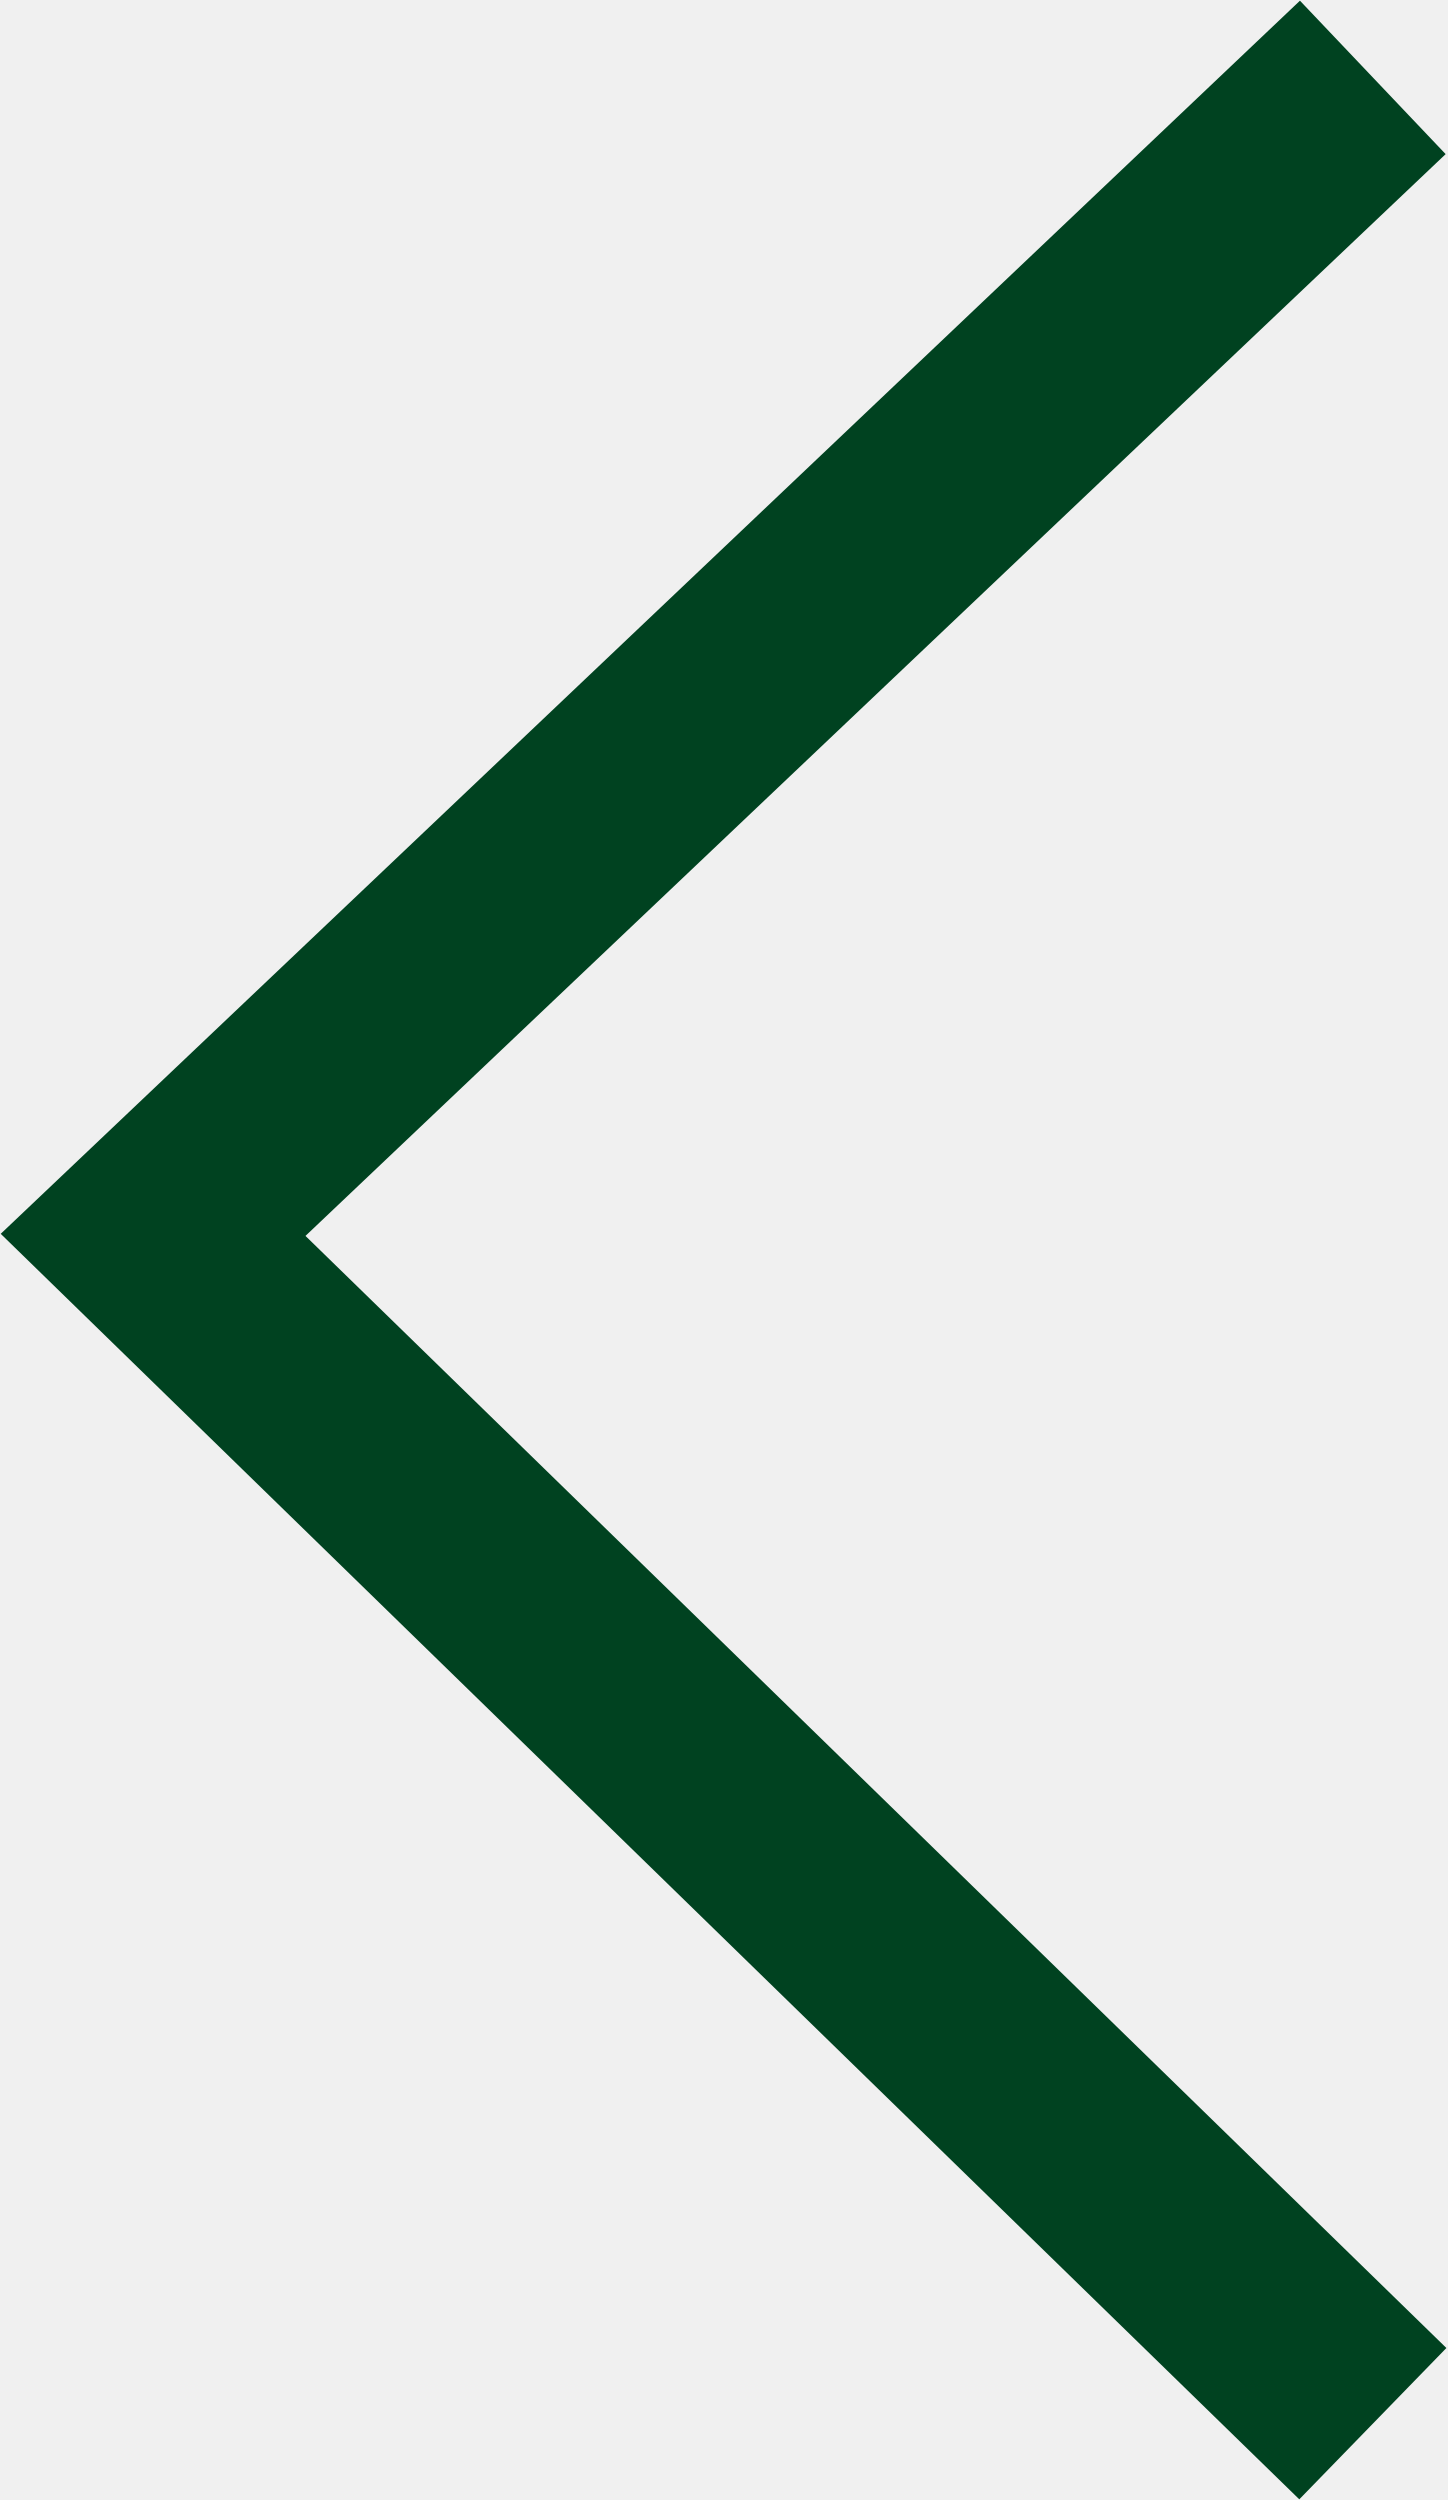
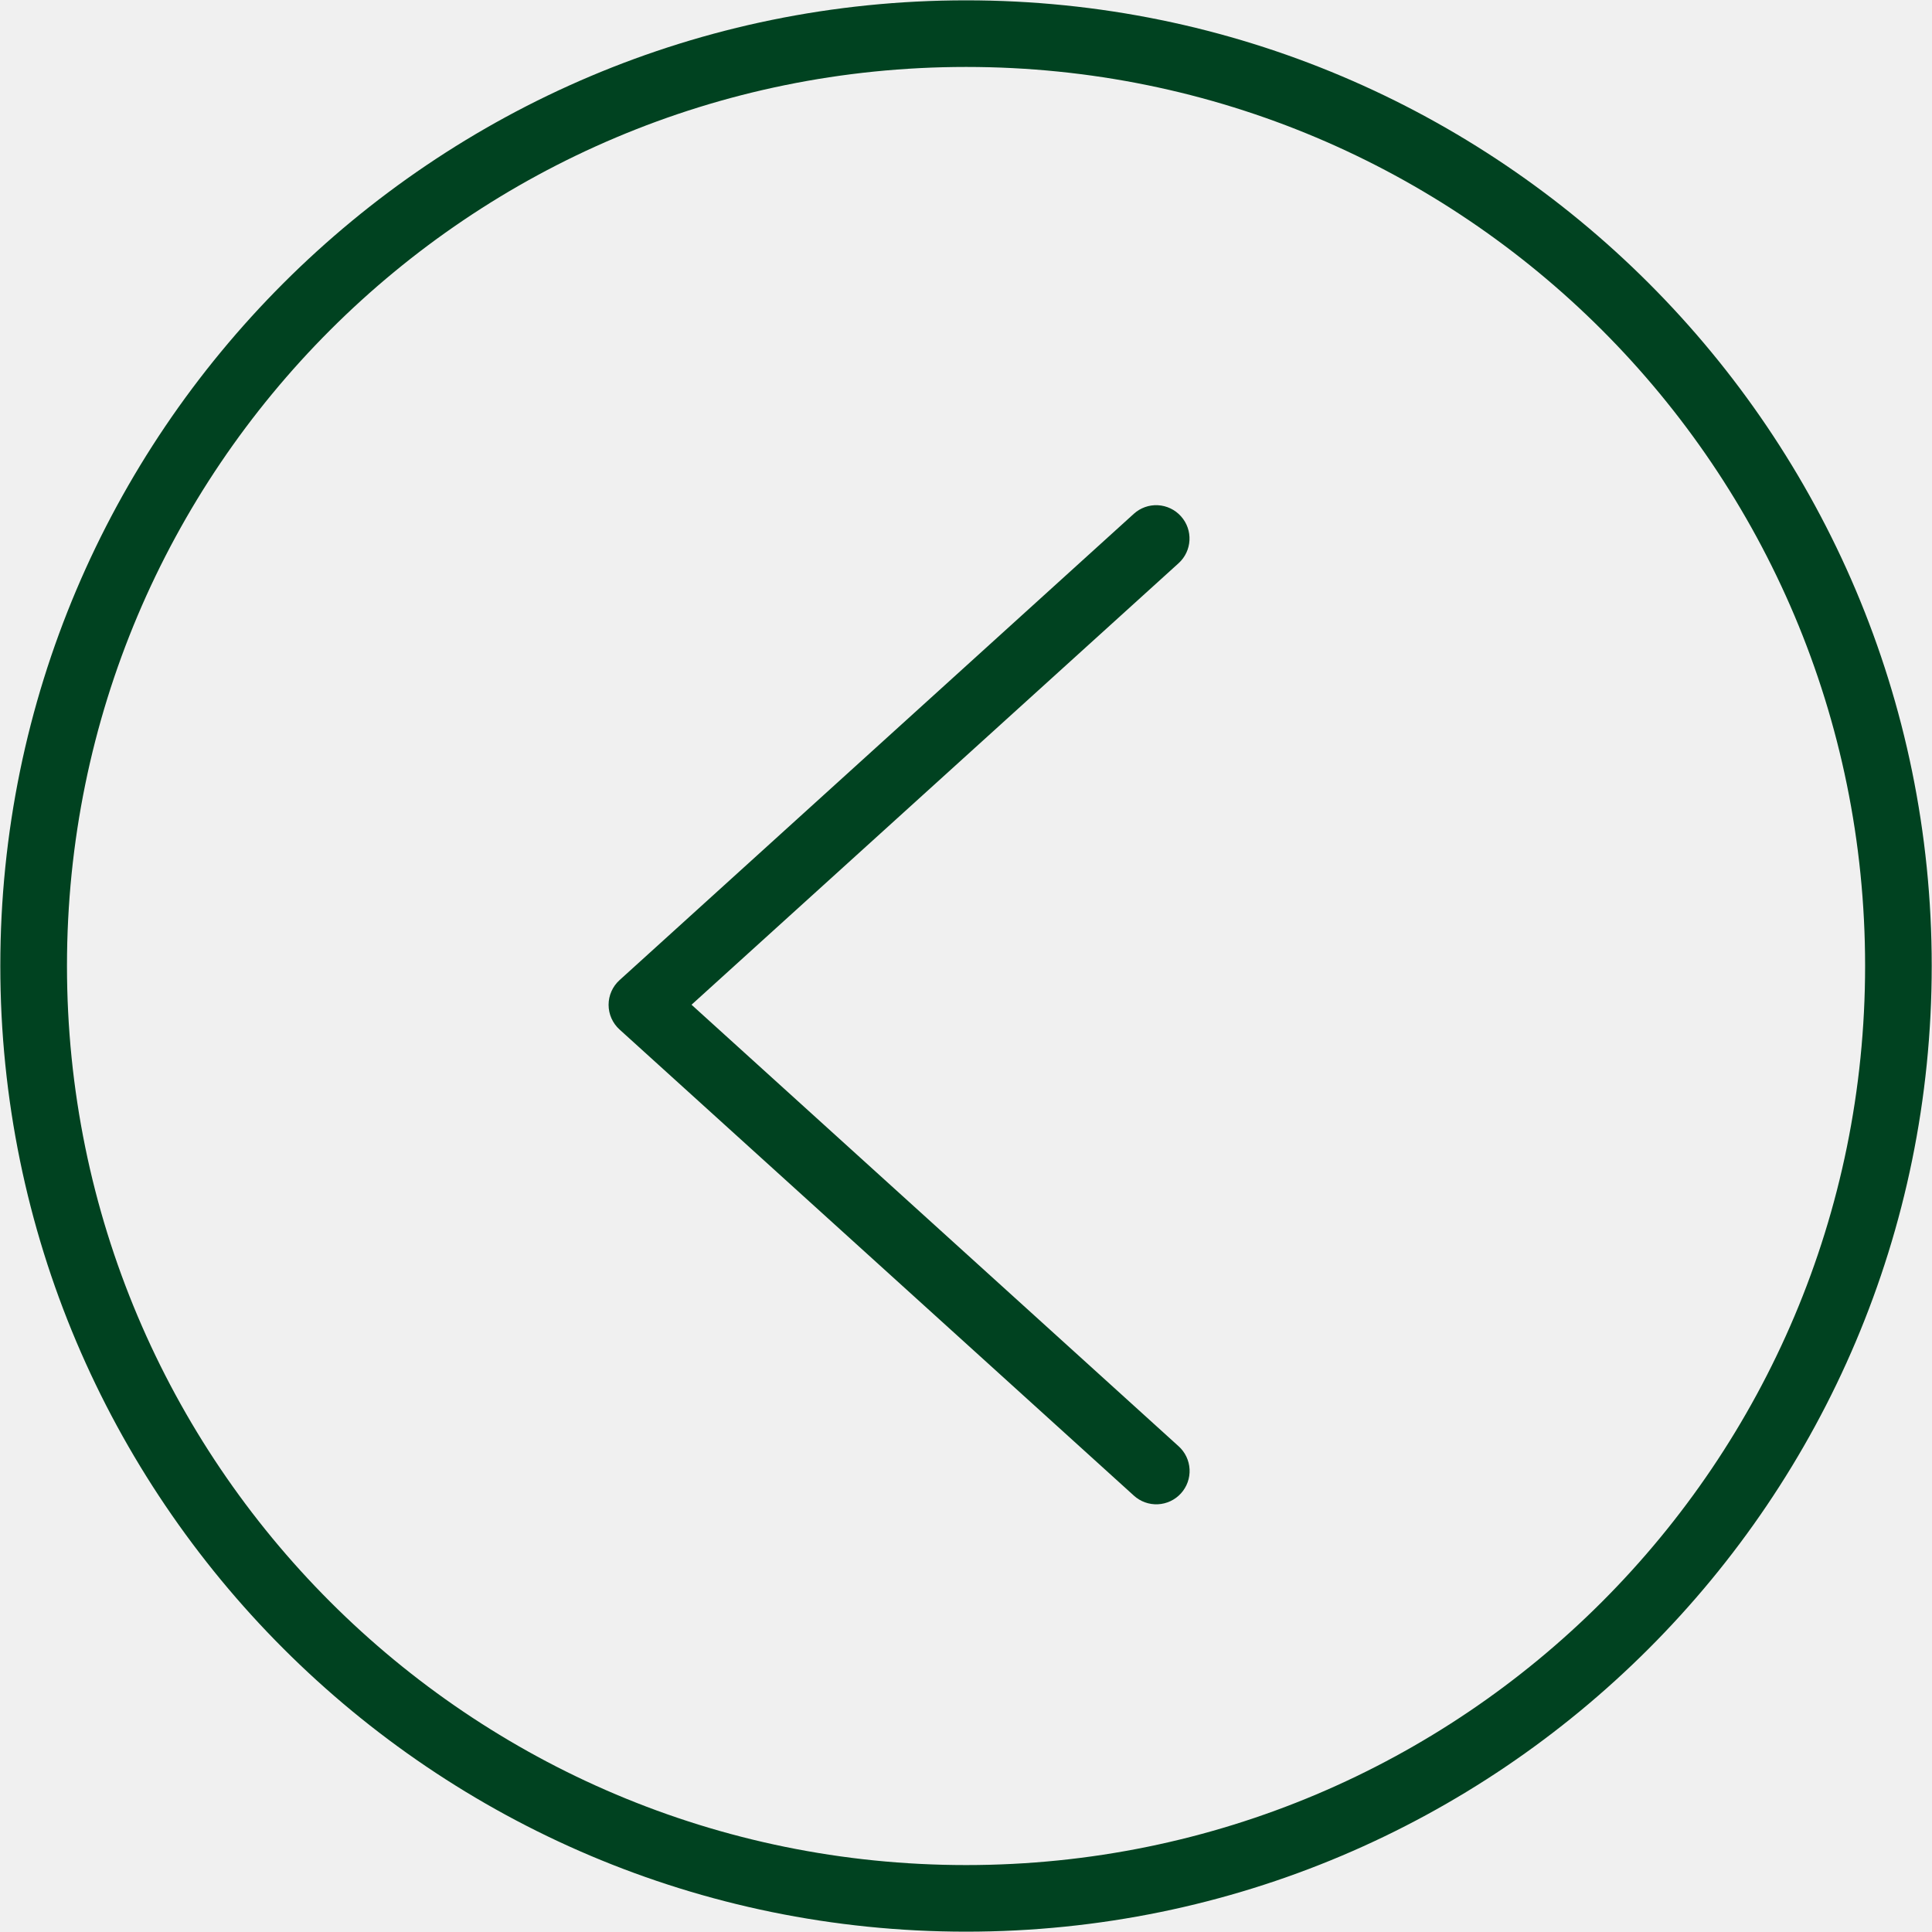
- <svg xmlns="http://www.w3.org/2000/svg" width="514" height="888" viewBox="0 0 514 888" fill="none">
-   <g clip-path="url(#clip0_104_29)">
-     <path d="M0.253 438.253L461.507 887.76L513.757 834.011L108.504 438.997L513.491 54.744L461.742 0.244L0.253 438.253Z" fill="#004220" />
+ <svg xmlns="http://www.w3.org/2000/svg" width="926" height="926" viewBox="0 0 926 926" fill="none">
+   <g clip-path="url(#clip0_1_2)">
+     <path fill-rule="evenodd" clip-rule="evenodd" d="M463.068 0.162C207.63 0.162 0.149 207.481 0.149 462.919C0.149 718.357 207.63 925.838 463.068 925.838C718.506 925.838 925.865 718.357 925.865 462.919C925.865 207.481 718.506 0.162 463.068 0.162ZM463.068 32.085C701.258 32.085 893.938 224.738 893.938 462.928C893.938 701.119 701.258 893.921 463.068 893.921C224.877 893.921 32.102 701.119 32.102 462.928C32.102 224.738 224.877 32.085 463.068 32.085ZM554.965 242.147C550.725 241.931 546.575 243.414 543.433 246.265L296.943 469.777C293.601 472.803 291.695 477.095 291.695 481.604C291.695 486.113 293.601 490.411 296.943 493.437L543.433 716.826C546.564 719.693 550.709 721.193 554.954 720.992C559.194 720.792 563.18 718.912 566.032 715.765C568.888 712.618 570.372 708.468 570.155 704.229C569.939 699.983 568.038 696.002 564.881 693.167L331.448 481.564L564.881 269.96C571.401 264.057 571.913 253.989 566.032 247.452C563.196 244.284 559.215 242.373 554.965 242.151L554.965 242.147Z" fill="#004220" />
  </g>
  <defs>
-     <clipPath id="clip0_104_29">
-       <rect width="514" height="888" fill="white" />
+     <clipPath id="clip0_1_2">
+       <rect width="926" height="926" fill="white" />
    </clipPath>
  </defs>
</svg>
